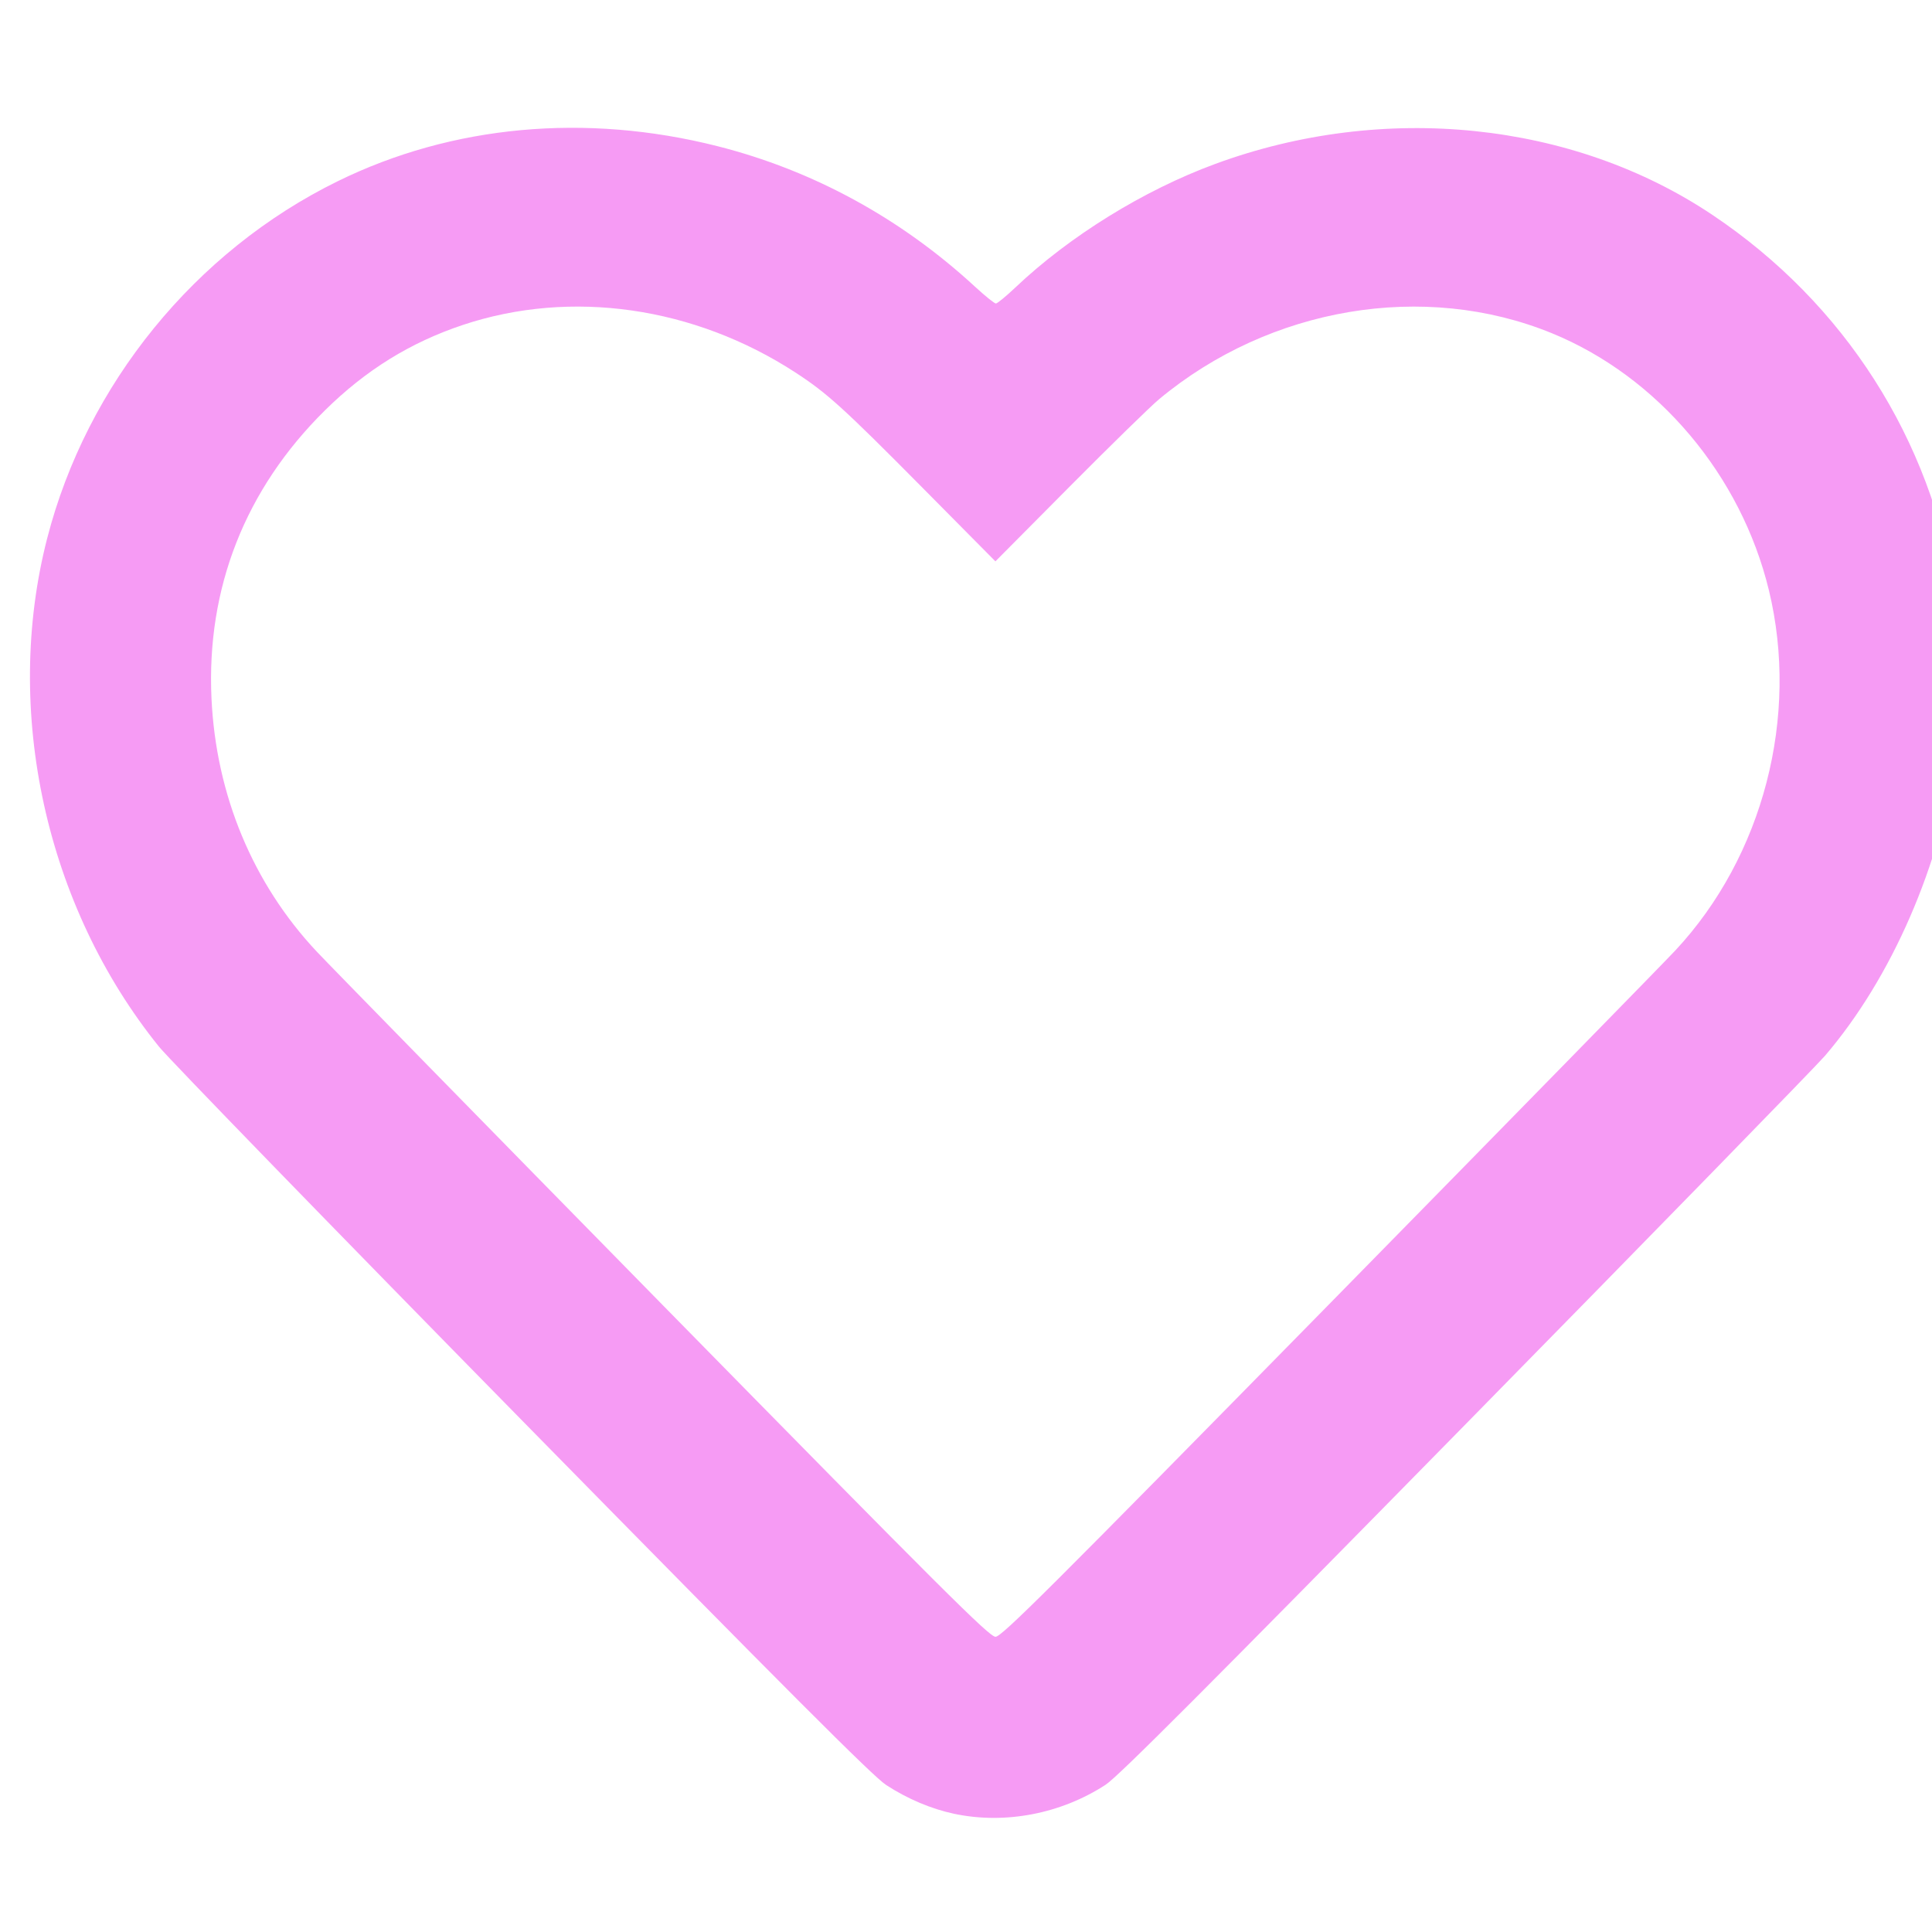
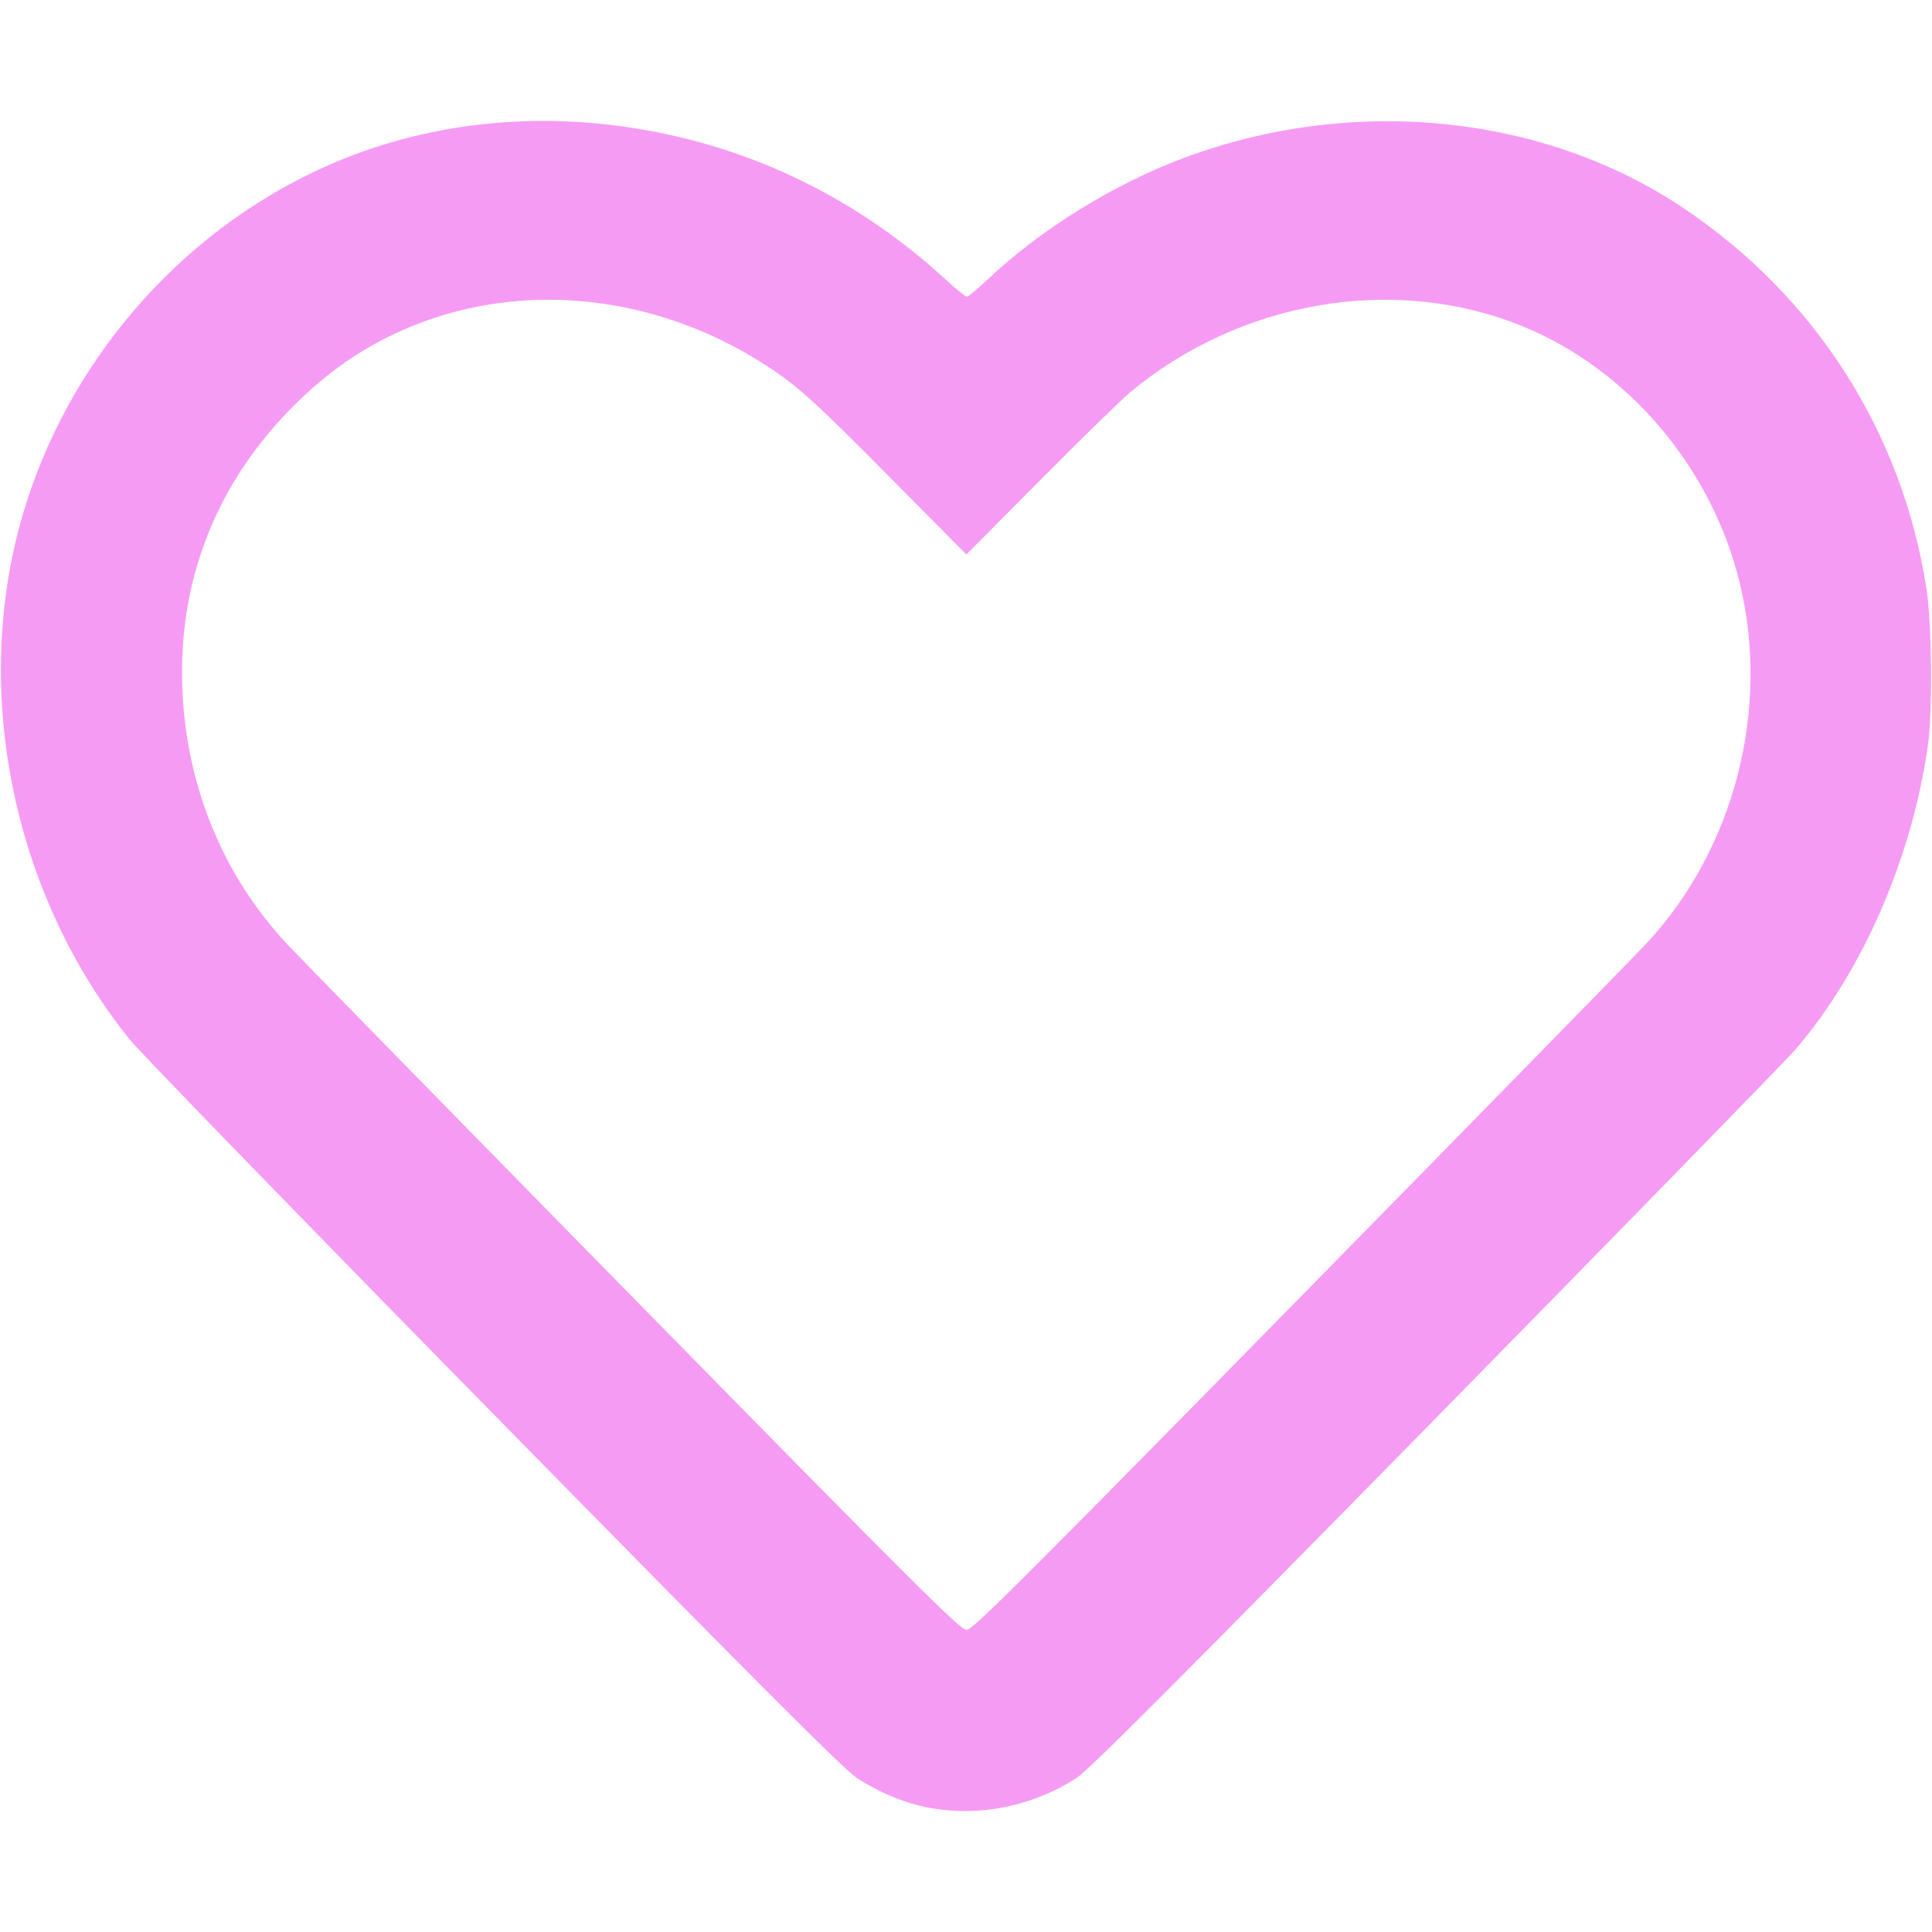
- <svg xmlns="http://www.w3.org/2000/svg" width="18" height="18" viewBox="-50 80 768 768" id="svg2" version="1.1">
+ <svg xmlns="http://www.w3.org/2000/svg" width="18" height="18" viewBox="0 0 768 768" id="svg2" version="1.1">
  <defs id="defs4" />
-   <path style="fill:#f69bf4" d="m 329.214,800.992 c -9.104,-1.942 -18.541,-5.943 -26.967,-11.434 C 297.041,786.165 263.761,752.847 158.006,645.148 82.395,568.148 17.237,501.066 13.21,496.078 -31.814,440.3 -48.915,362.52 -31.232,293.941 -15.452,232.74 27.548,179.891 84.214,152.055 129.613,129.753 182.755,124.838 235.155,138.094 c 38.007,9.615 72.856,28.615 102.355,55.804 4.028,3.712 7.79,6.75 8.361,6.75 0.571,0 4.032,-2.84 7.691,-6.31 21.6,-20.487 51.036,-38.692 79.509,-49.174 66.965,-24.652 142.158,-16.936 197.677,20.283 52.493,35.191 86.928,89.105 96.574,151.201 2.187,14.08 2.508,48.921 0.575,62.5 -6.345,44.582 -25.89,89.519 -52.425,120.532 -3.544,4.142 -67.849,70.068 -142.9,146.501 -103.263,105.166 -138.064,140.018 -143.069,143.279 -17.792,11.592 -40.049,15.849 -60.289,11.532 z M 477.913,598.898 c 71.145,-72.463 133.286,-135.963 138.09,-141.113 34.892,-37.401 49.317,-92.948 37.168,-143.122 -11.099,-45.838 -44.14,-84.971 -86.297,-102.21 -50.732,-20.745 -112.042,-10.44 -156.117,26.239 -3.366,2.801 -19.382,18.449 -35.592,34.774 l -29.472,29.681 -29.239,-29.513 c -31.238,-31.53 -37.688,-37.378 -50.239,-45.544 -40.314,-26.229 -89.203,-33.238 -132.151,-18.943 -20.885,6.951 -38.69,17.976 -54.911,34 -31.653,31.269 -47.141,70.606 -45.082,114.5 1.799,38.361 16.432,73.556 41.838,100.628 5.096,5.43 67.25,68.935 138.121,141.122 111.139,113.204 129.246,131.25 131.693,131.25 2.447,0 20.621,-18.114 132.192,-131.75 z" id="path2998" />
+   <path style="fill:#f69bf4" d="m 367.674,718.27 c -9.104,-1.942 -18.541,-5.943 -26.967,-11.434 C 335.501,703.443 302.221,670.124 196.465,562.426 120.854,485.426 55.696,418.344 51.669,413.355 6.645,357.578 -10.455,279.798 7.227,211.219 23.007,150.017 66.008,97.169 122.674,69.332 c 45.399,-22.302 98.541,-27.217 150.94,-13.961 38.007,9.615 72.856,28.615 102.355,55.804 4.028,3.712 7.79,6.75 8.361,6.75 0.571,0 4.032,-2.84 7.691,-6.31 21.6,-20.487 51.036,-38.692 79.509,-49.174 66.965,-24.652 142.158,-16.936 197.677,20.283 52.493,35.191 86.928,89.105 96.574,151.201 2.187,14.08 2.508,48.921 0.575,62.5 -6.345,44.582 -25.89,89.519 -52.425,120.532 -3.544,4.142 -67.849,70.068 -142.9,146.501 -103.263,105.166 -138.064,140.018 -143.069,143.279 -17.792,11.592 -40.049,15.849 -60.289,11.532 z M 516.372,516.176 c 71.145,-72.463 133.286,-135.963 138.09,-141.113 34.892,-37.401 49.317,-92.948 37.168,-143.122 C 680.53,186.103 647.49,146.97 605.332,129.731 554.6,108.986 493.29,119.291 449.216,155.97 c -3.366,2.801 -19.382,18.449 -35.592,34.774 l -29.472,29.681 -29.239,-29.513 c -31.238,-31.53 -37.688,-37.378 -50.239,-45.544 -40.314,-26.229 -89.203,-33.238 -132.151,-18.943 -20.885,6.951 -38.69,17.976 -54.911,34 -31.653,31.269 -47.141,70.606 -45.082,114.5 1.799,38.361 16.432,73.556 41.838,100.628 5.096,5.43 67.25,68.935 138.121,141.122 111.139,113.204 129.246,131.25 131.693,131.25 2.447,0 20.621,-18.114 132.192,-131.75 z" id="path2998" />
</svg>
